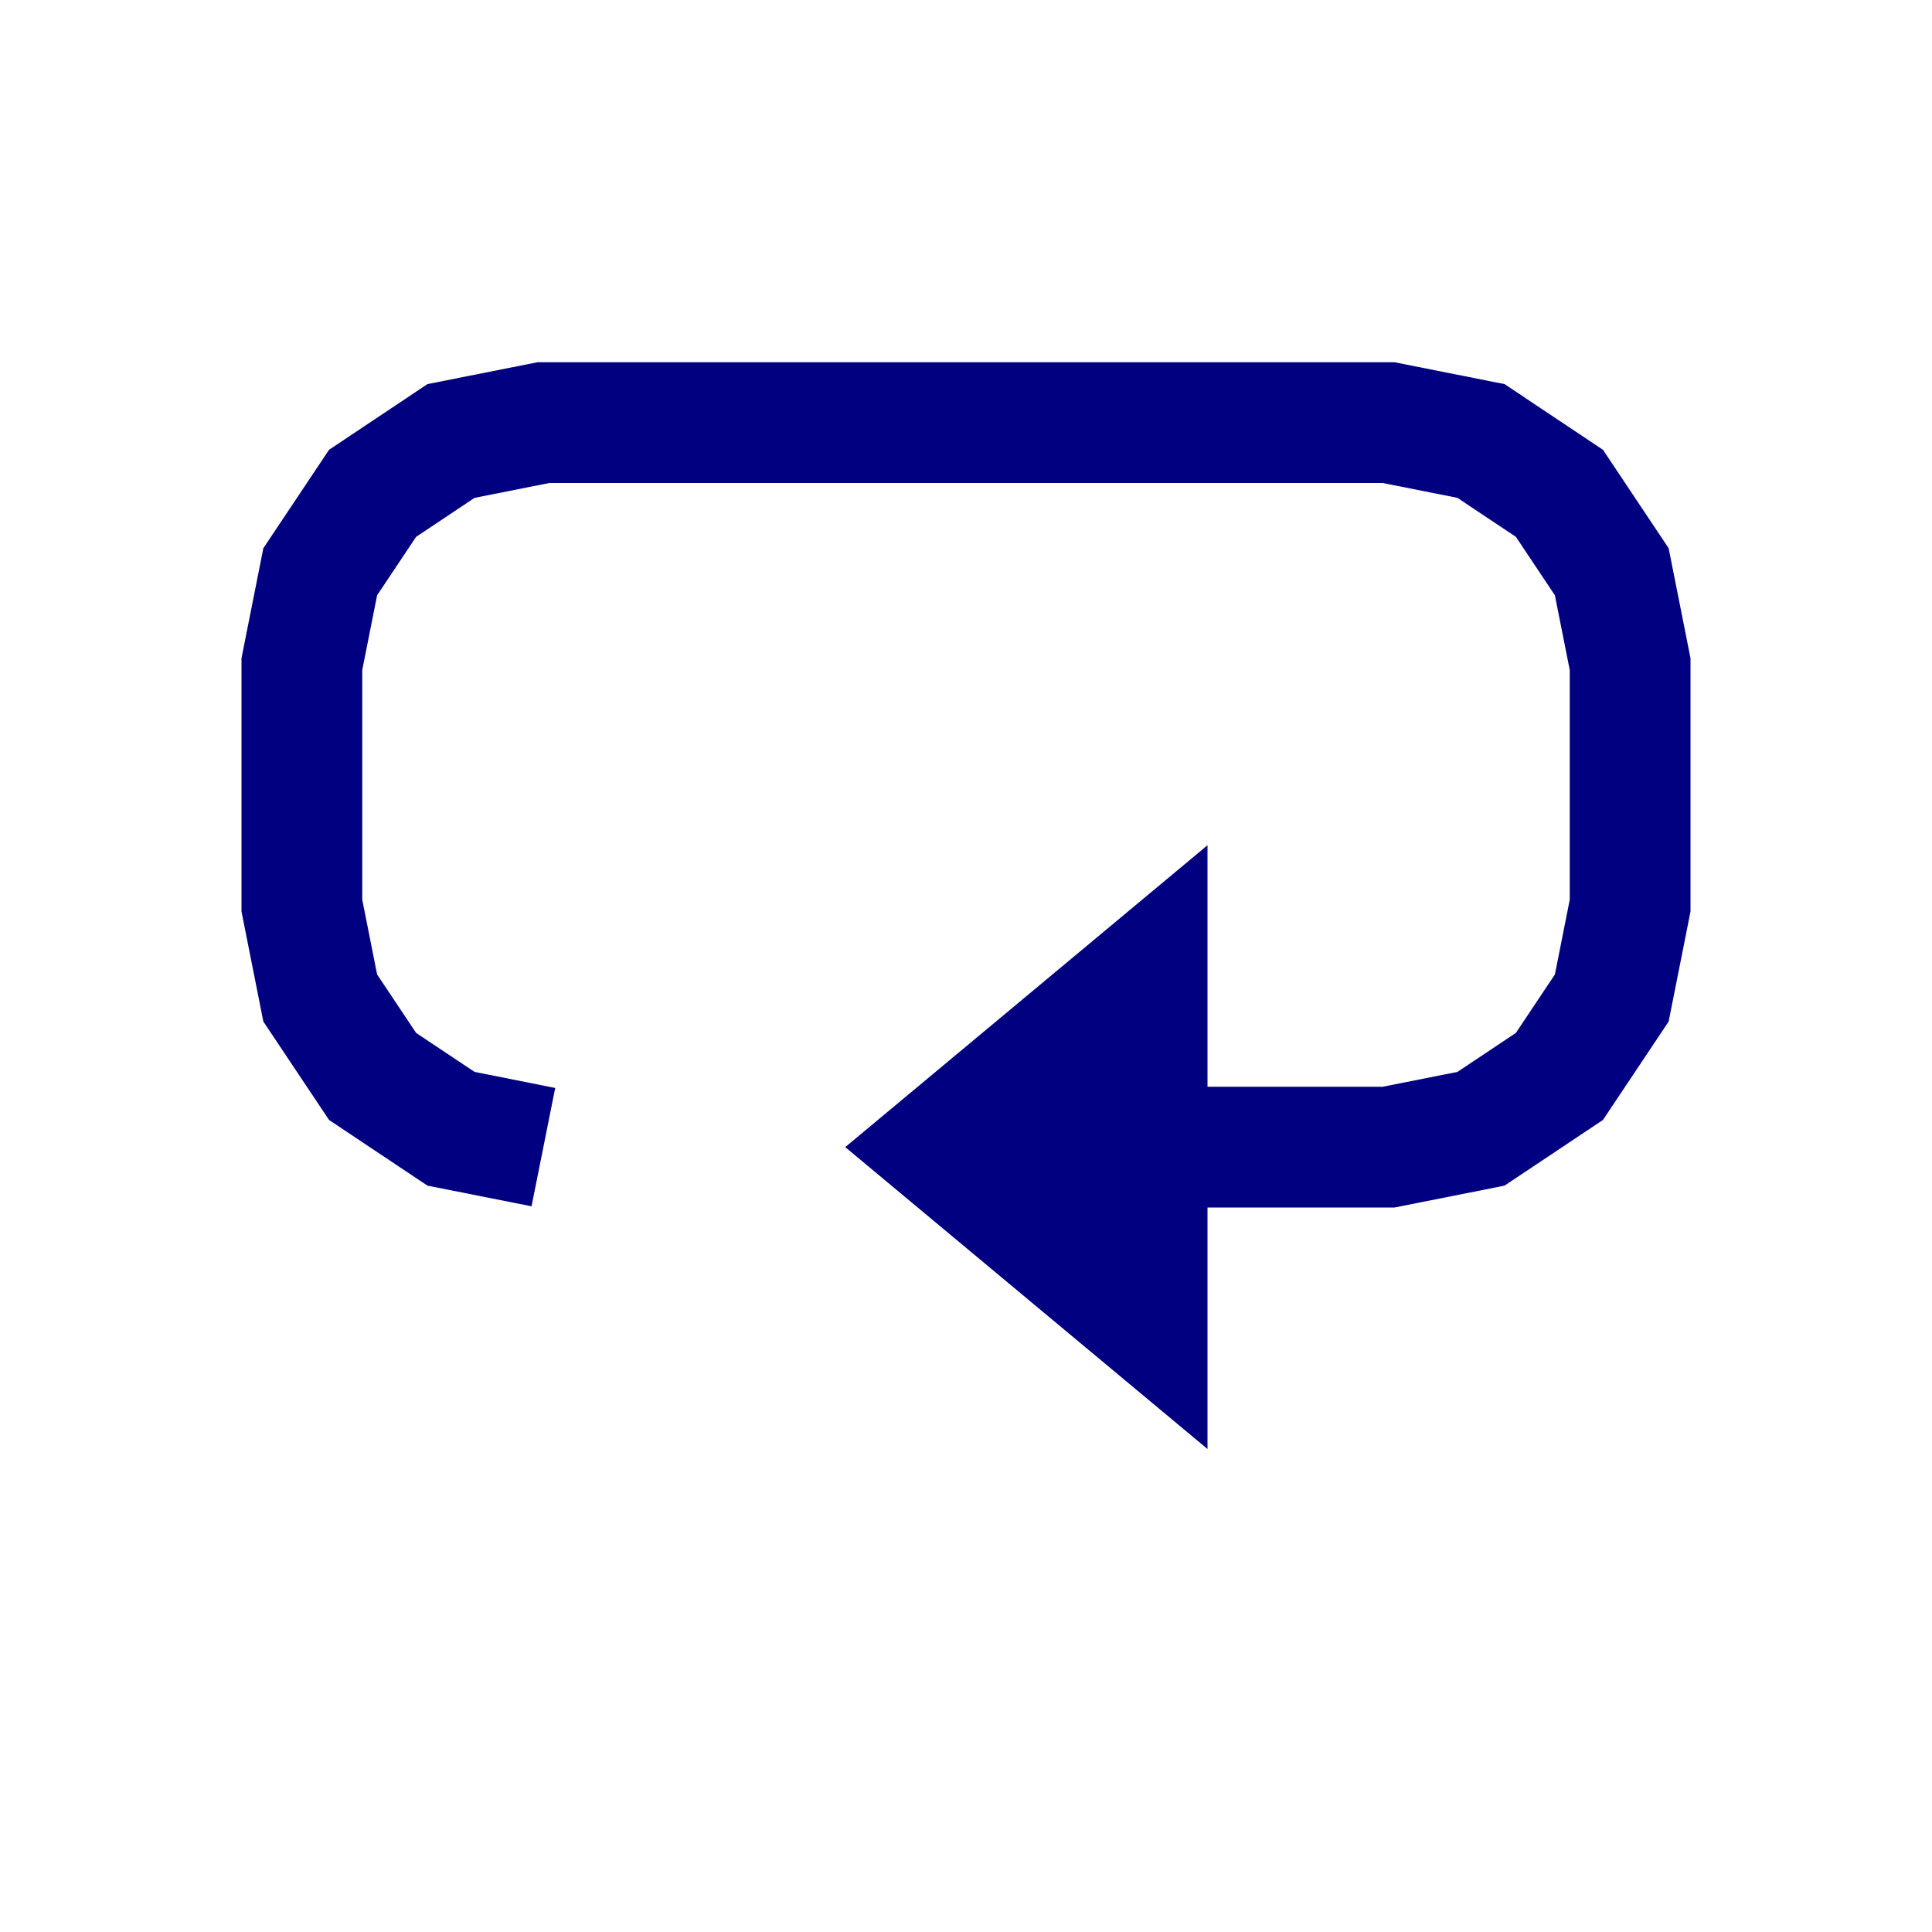
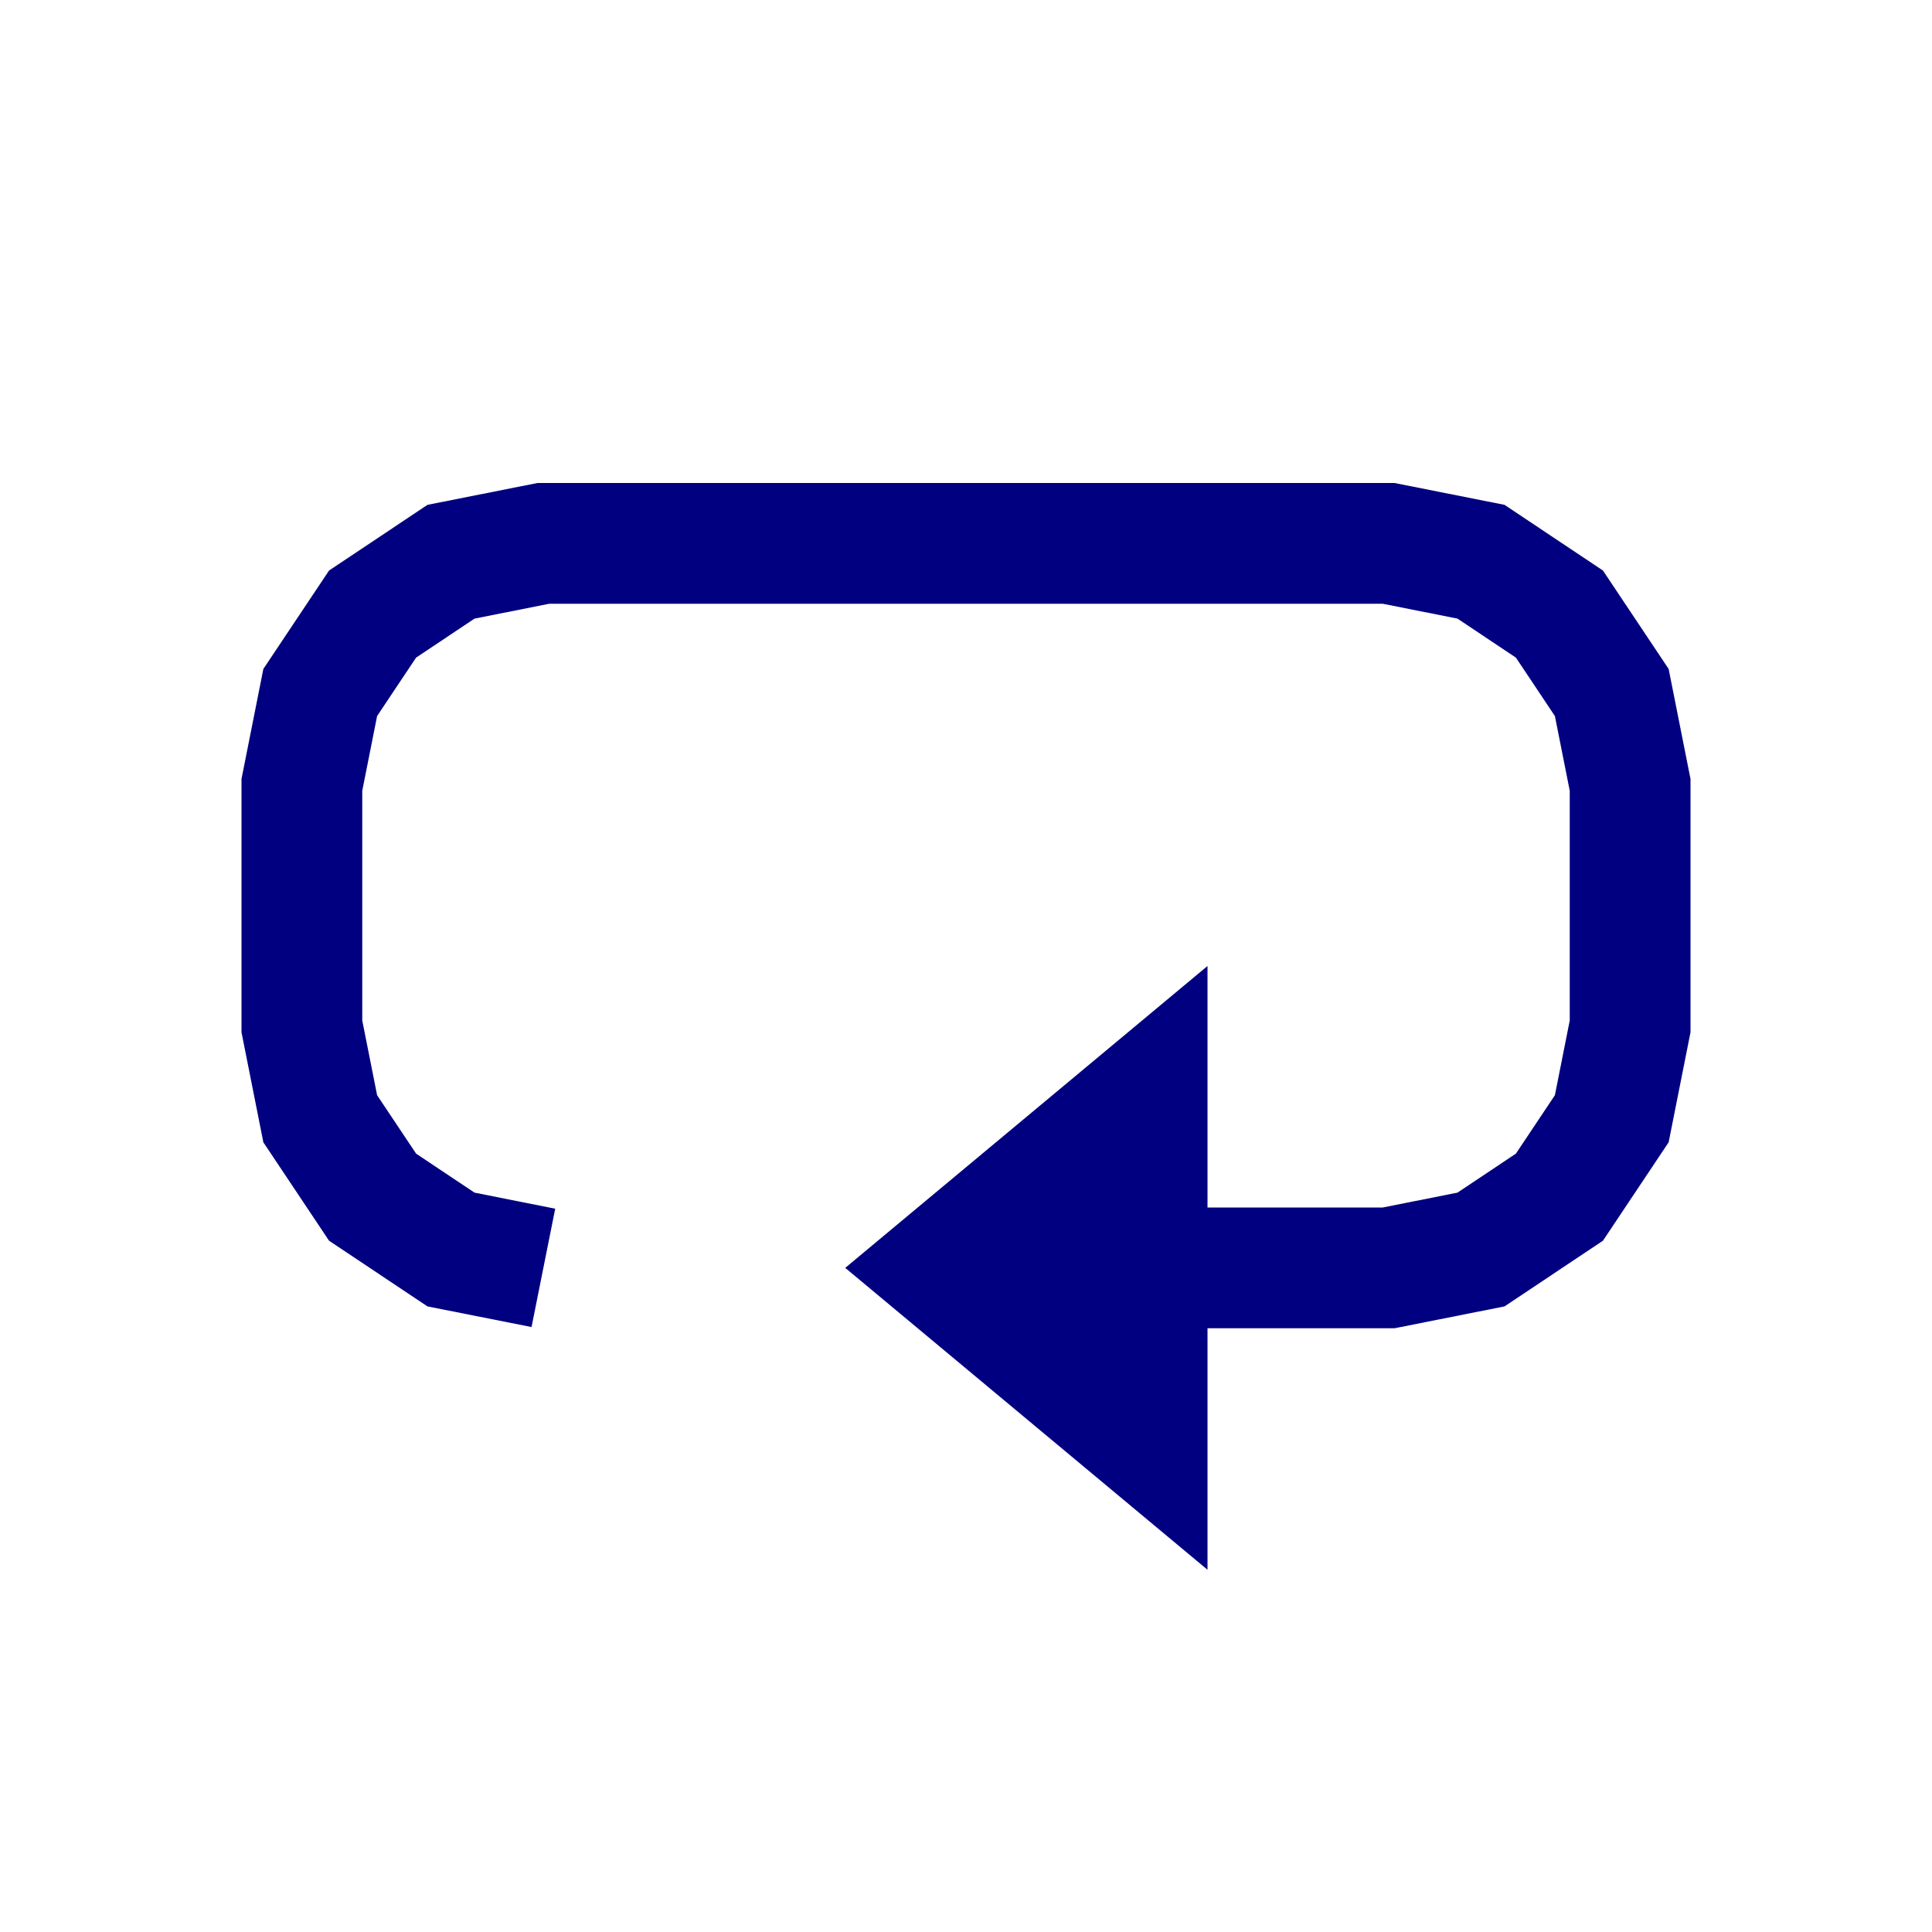
<svg xmlns="http://www.w3.org/2000/svg" viewBox="0 0 16 16" width="128" height="128">
-   <path fill="#000080" d="M4.402,9.99 L3.54,9.819 L2.725,9.275 L2.181,8.46 L2,7.549 L2,5.451 L2.181,4.54 L2.725,3.725 L3.54,3.181 L4.451,3 L11.549,3 L12.46,3.181 L13.275,3.725 L13.819,4.54 L14,5.451 L14,7.549 L13.819,8.46 L13.275,9.275 L12.46,9.819 L11.549,10 L10,10 L10,9 L11.451,9 L12.07,8.877 L12.554,8.554 L12.877,8.07 L13,7.451 L13,5.549 L12.877,4.93 L12.554,4.446 L12.07,4.123 L11.451,4 L4.549,4 L3.93,4.123 L3.446,4.446 L3.123,4.93 L3,5.549 L3,7.451 L3.123,8.07 L3.446,8.554 L3.93,8.877 L4.598,9.01 Z M7,9.5 L10,7 L10,12 Z" />
+   <path fill="#000080" d="M 4.402,10.99 L 3.54,10.819 L 2.725,10.275 L 2.181,9.46 L 2,8.549 L 2,6.451 L 2.181,5.54 L 2.725,4.725 L 3.54,4.181 L 4.451,4 L 11.549,4 L 12.46,4.181 L 13.275,4.725 L 13.819,5.54 L 14,6.451 L 14,8.549 L 13.819,9.46 L 13.275,10.275 L 12.46,10.819 L 11.549,11 L 10,11 L 10,10 L 11.451,10 L 12.07,9.877 L 12.554,9.554 L 12.877,9.07 L 13,8.451 L 13,6.549 L 12.877,5.93 L 12.554,5.446 L 12.07,5.123 L 11.451,5 L 4.549,5 L 3.93,5.123 L 3.446,5.446 L 3.123,5.93 L 3,6.549 L 3,8.451 L 3.123,9.07 L 3.446,9.554 L 3.93,9.877 L 4.598,10.01 Z M 7,10.5 L 10,8 L 10,13 Z" />
</svg>
